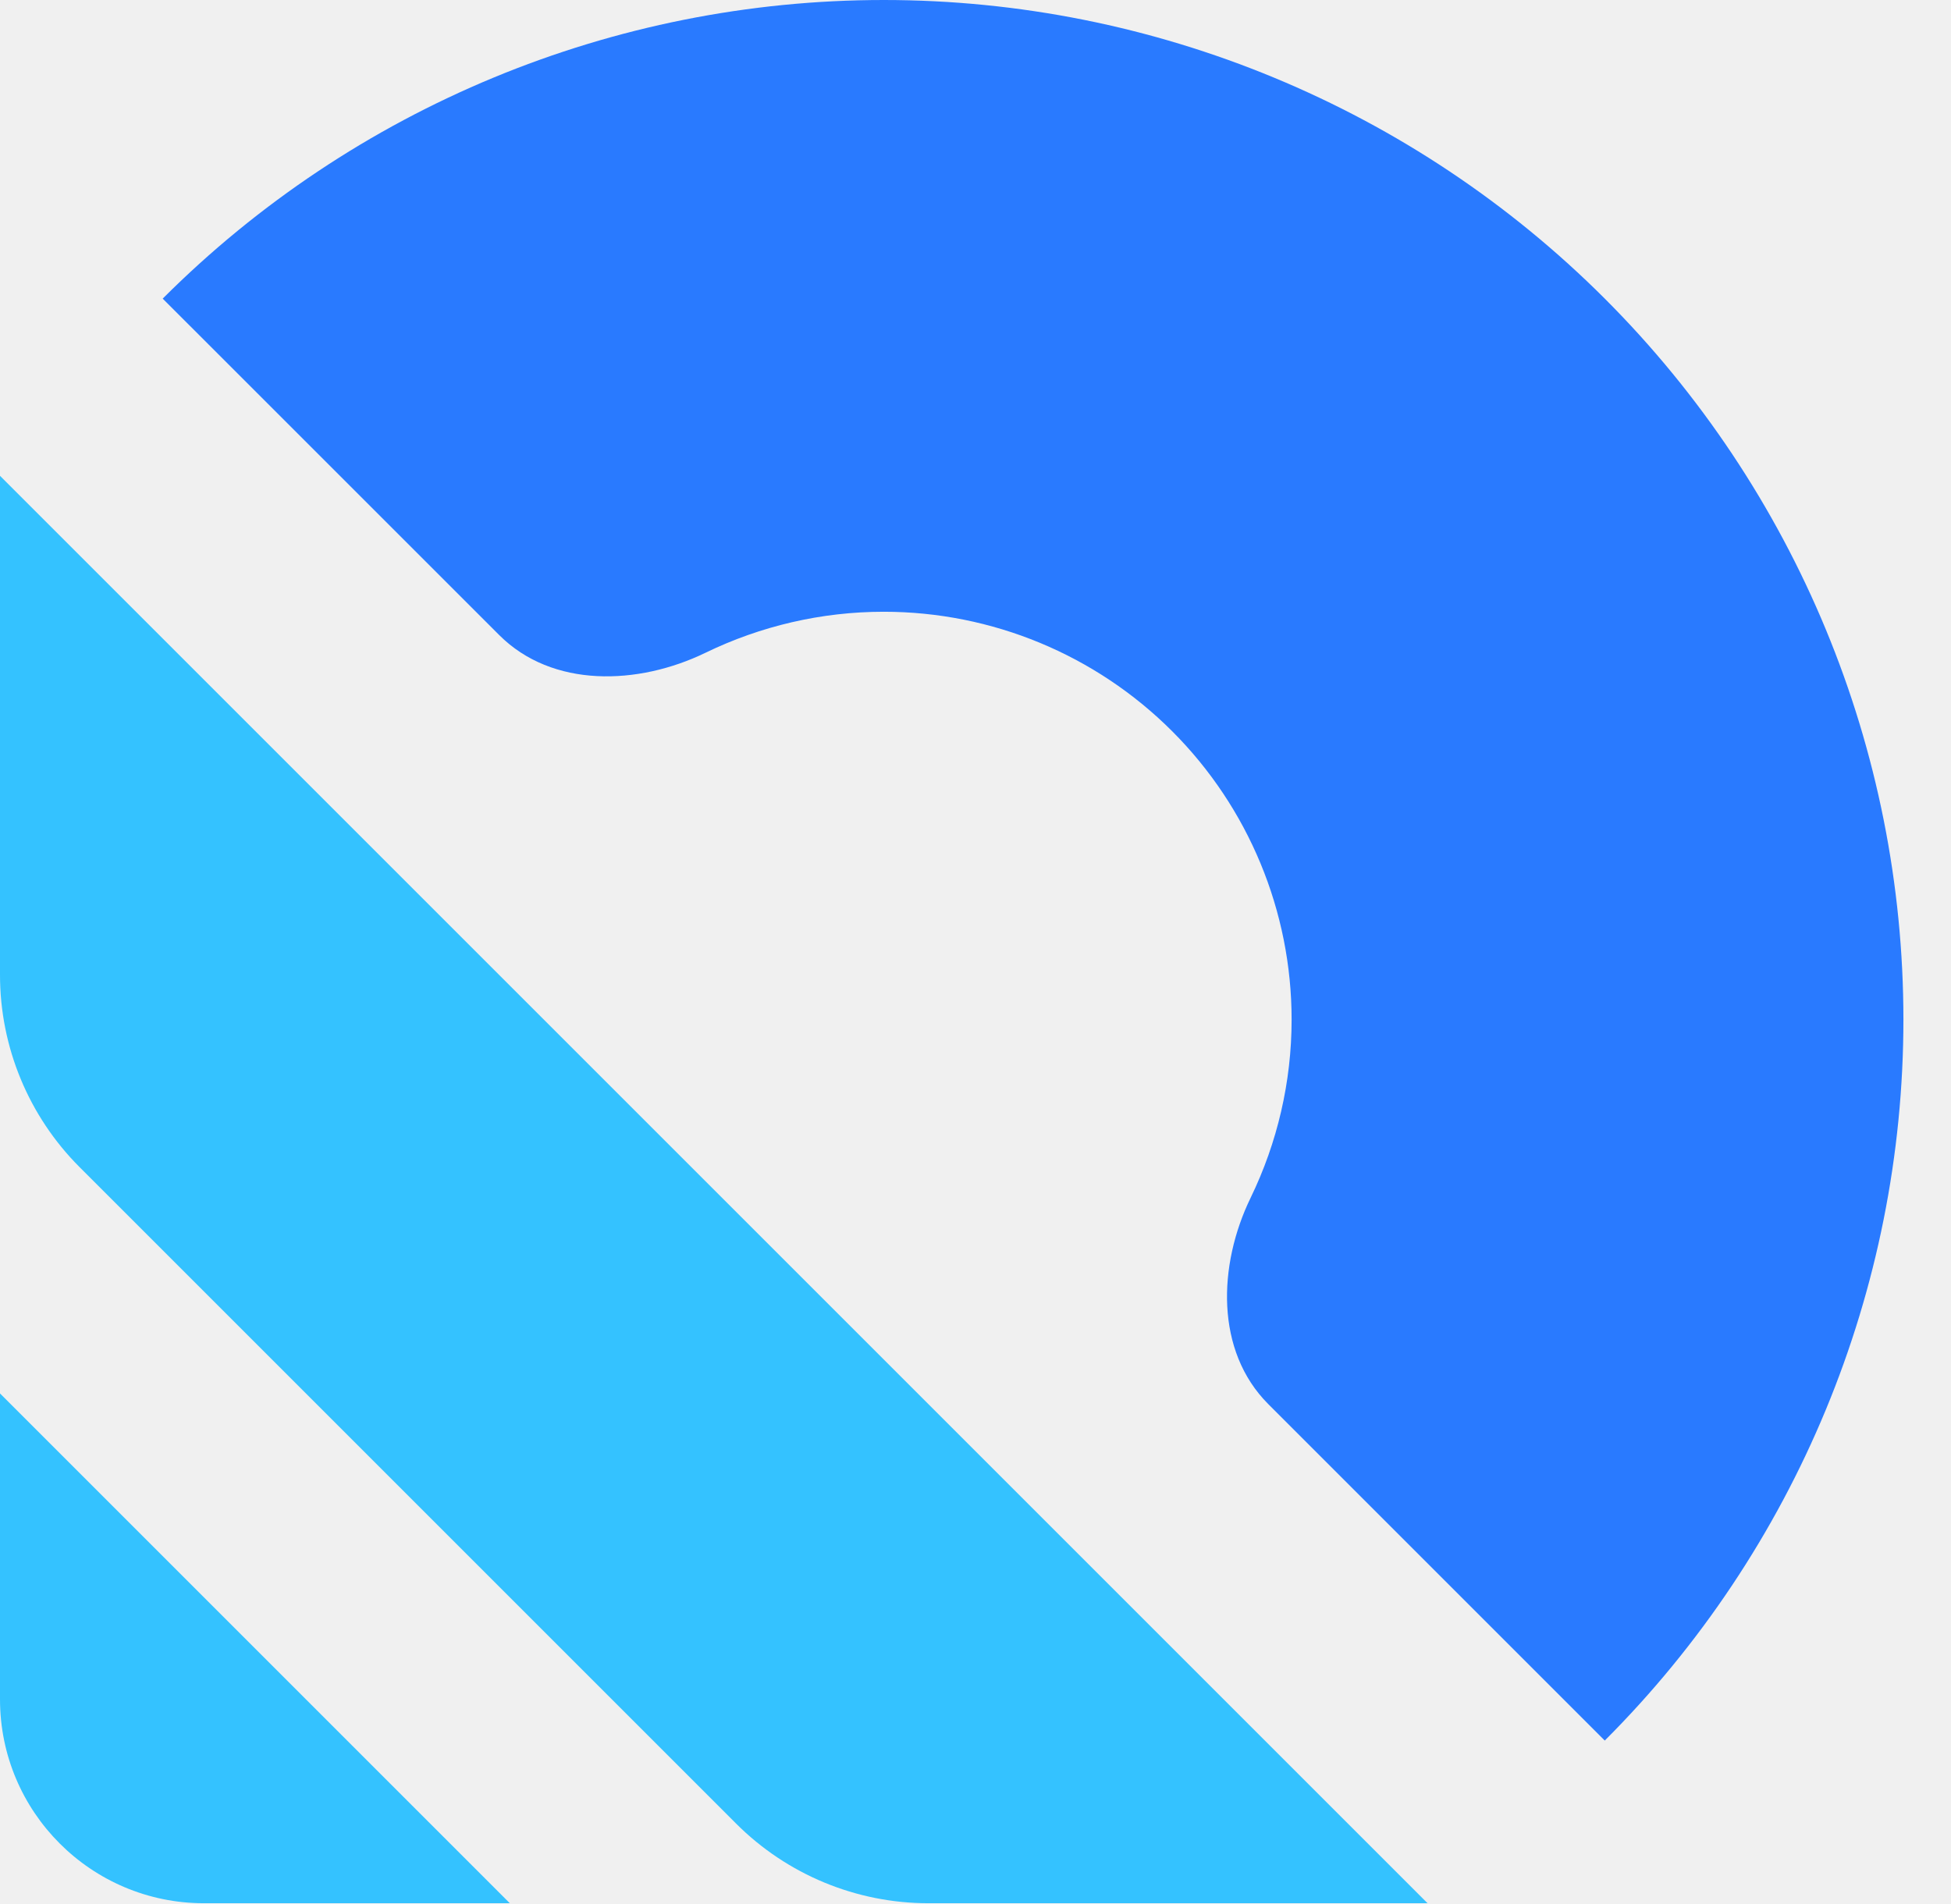
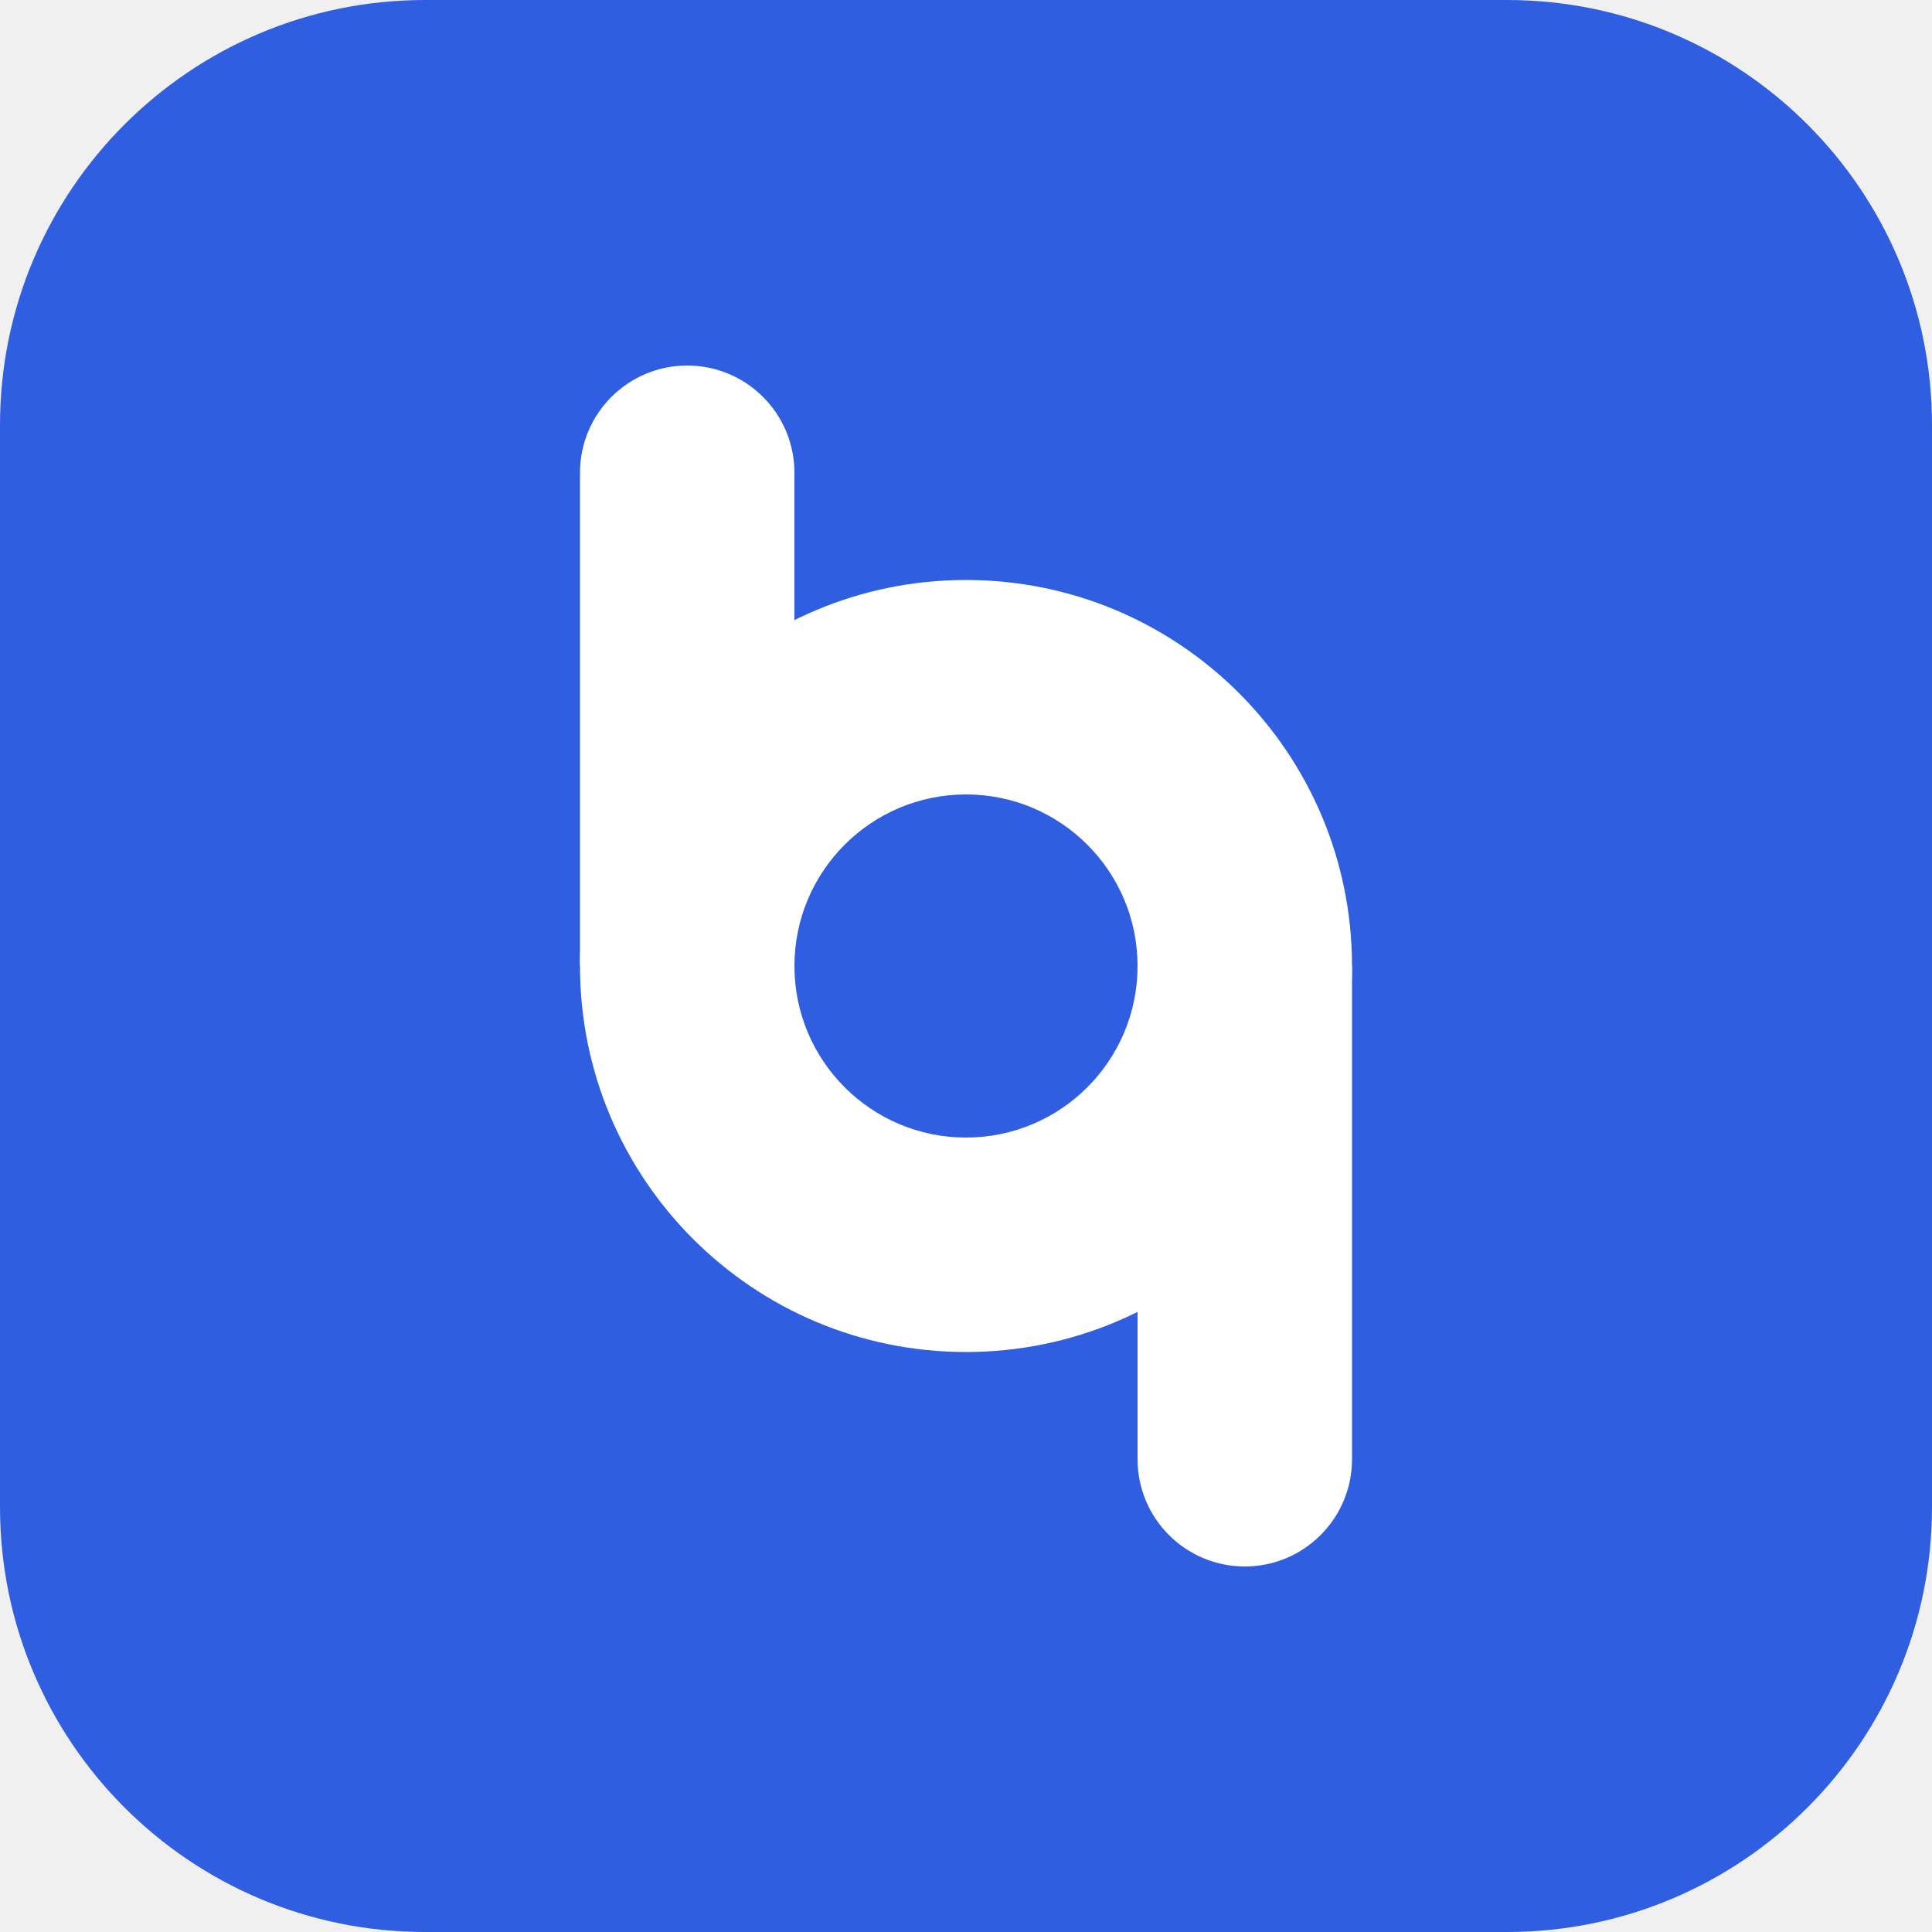
- <svg xmlns="http://www.w3.org/2000/svg" data-logo="logo" viewBox="0 0 41 40">
-   <g id="logogram" transform="     translate(0, 0)     rotate(0 20 20)        ">
-     <path d="M33.724 36.581C37.743 32.562 40 27.112 40 21.429C40 15.745 37.743 10.295 33.724 6.276C29.705 2.258 24.255 1.02188e-06 18.572 0C12.889 -1.02188e-06 7.438 2.258 3.419 6.276L10.491 13.347C11.606 14.463 13.408 14.407 14.828 13.718C15.984 13.157 17.262 12.857 18.572 12.857C20.845 12.857 23.025 13.76 24.633 15.368C26.24 16.975 27.143 19.155 27.143 21.429C27.143 22.738 26.843 24.017 26.282 25.173C25.593 26.592 25.537 28.394 26.653 29.51L33.724 36.581Z" fill="#297AFF" />
-     <path d="M30 40H19.51C17.994 40 16.541 39.398 15.469 38.326L1.674 24.531C0.602 23.459 0 22.006 0 20.49V10L30 40Z" fill="#34C2FF" />
-     <path d="M10.714 40H4.286C1.919 40 0 38.081 0 35.714V29.286L10.714 40Z" fill="#34C2FF" />
+ <svg xmlns="http://www.w3.org/2000/svg" viewBox="0 0 100 100" role="img" aria-label="Blue-IQ">
+   <rect width="100" height="100" rx="22" fill="#2F5FE0" />
+   <g transform="translate(50 50) scale(.74) translate(-50 -50)">
+     <g fill="#FFFFFF">
+       <path fill-rule="evenodd" d="M50 23a27 27 0 1 1 0 54a27 27 0 1 1 0-54ZM50 38a12 12 0 1 0 0 24a12 12 0 1 0 0-24Z" />
+       <path d="M23 50V15.5a7.5 7.5 0 0 1 15 0V50Z" />
+       <path d="M77 50V84.5a7.5 7.5 0 0 1-15 0V50Z" />
+     </g>
  </g>
-   <g id="logotype" transform="" />
</svg>
